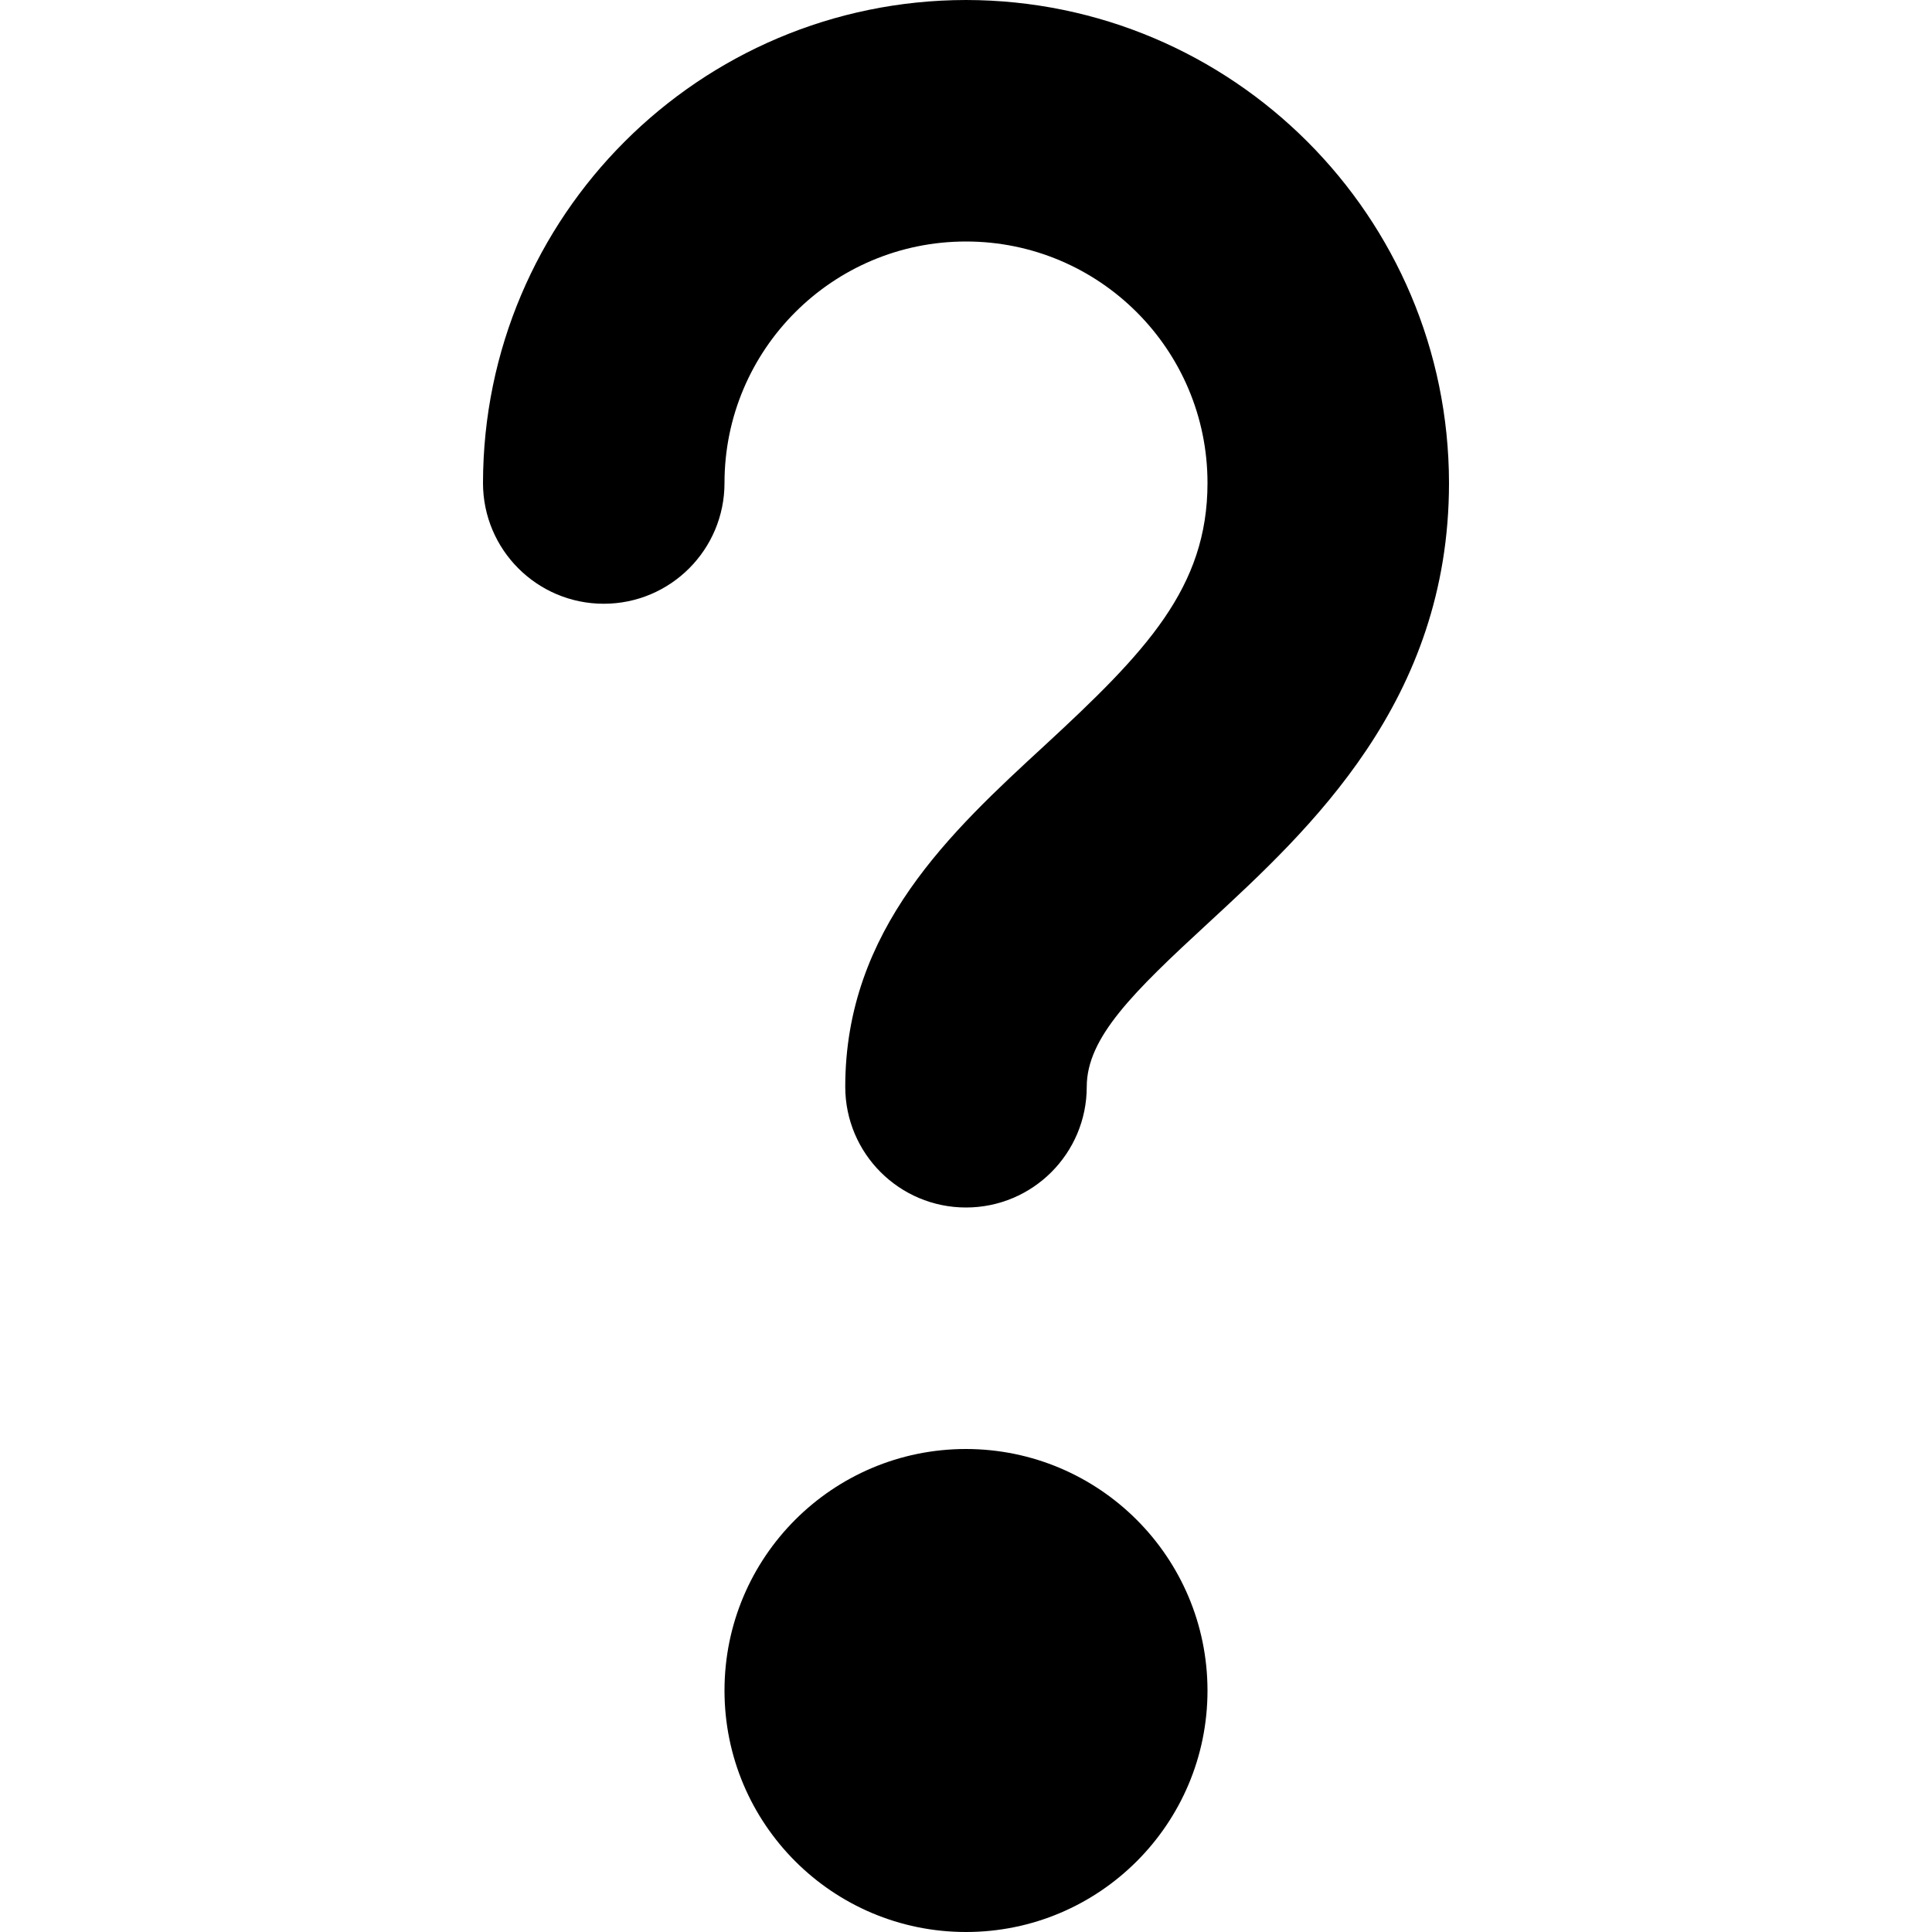
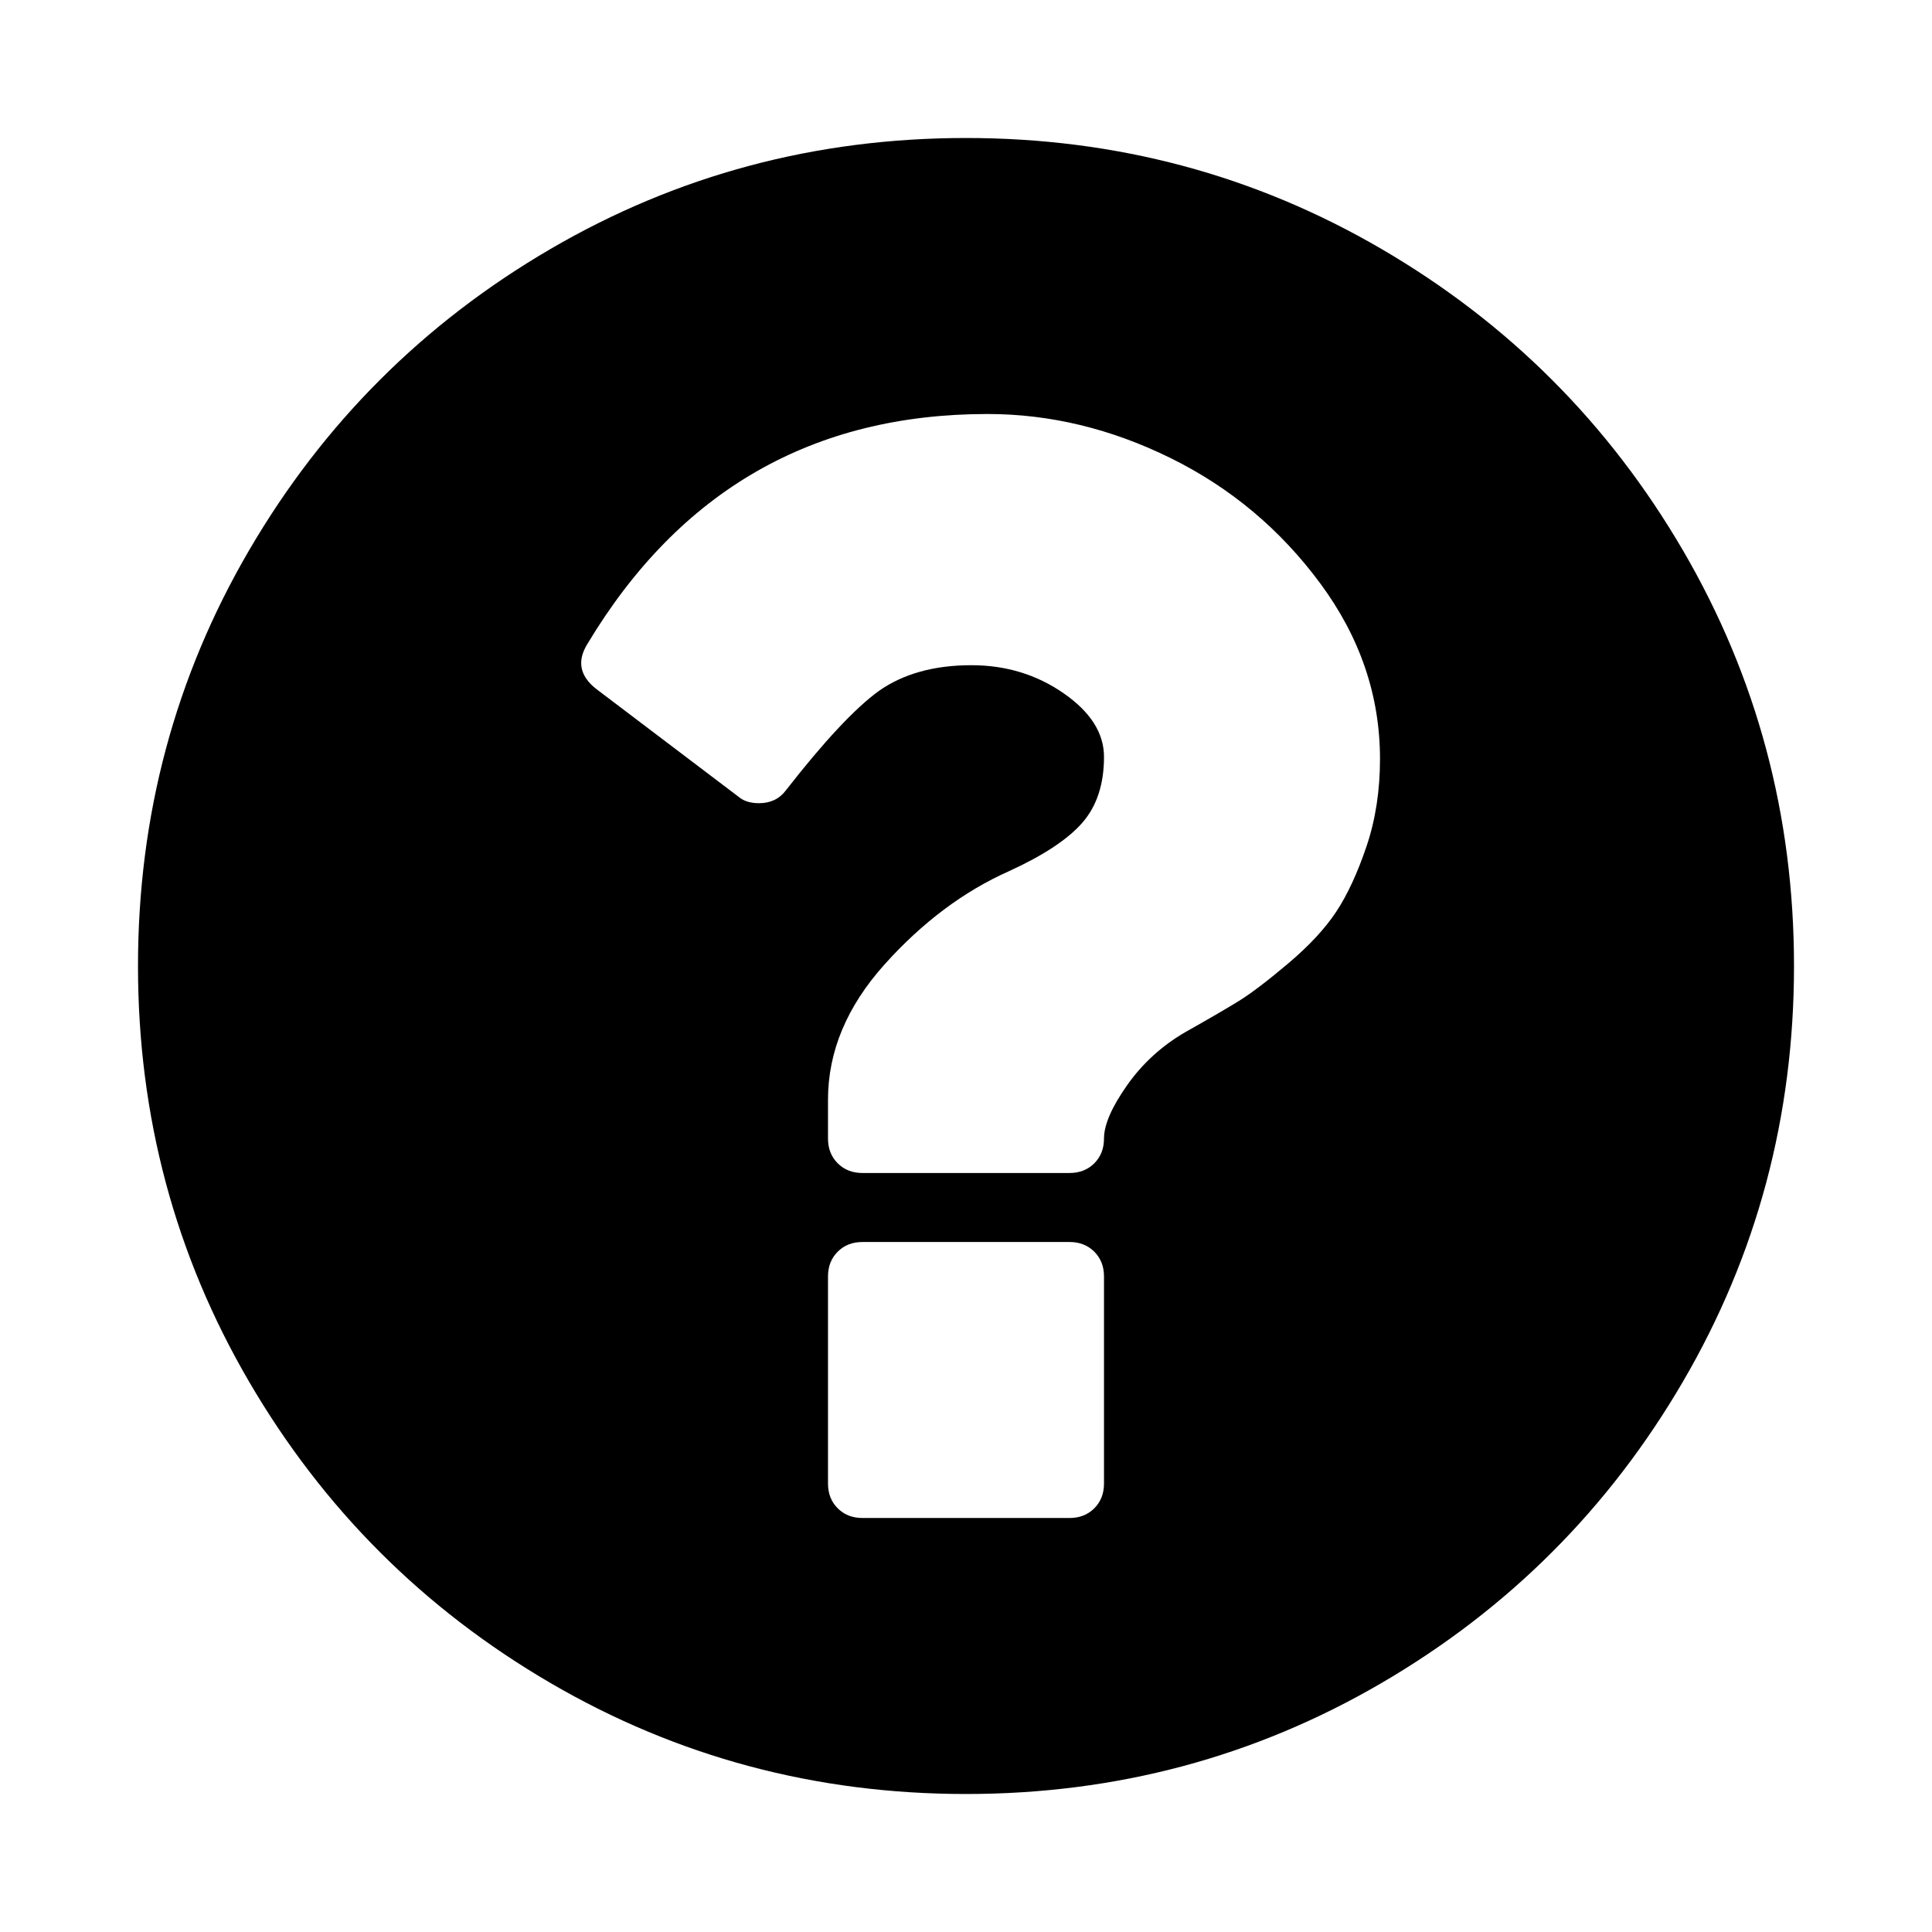
- <svg xmlns="http://www.w3.org/2000/svg" viewBox="0 0 96 96">
-   <g>
-     <path d="M48,0A24.027,24.027,0,0,0,24,24a6,6,0,0,0,12,0,12,12,0,0,1,24,0c0,5.203-3.059,8.396-8.086,13.037C47.262,41.32,42,46.172,42,54a6,6,0,0,0,12,0c0-2.443,2.297-4.688,6.047-8.145C65.086,41.203,72,34.834,72,24A24.027,24.027,0,0,0,48,0Z" />
-     <path d="M48,72A12,12,0,1,0,60,84,12.012,12.012,0,0,0,48,72Z" />
-   </g>
+ <svg xmlns="http://www.w3.org/2000/svg" height="1792" viewBox="0 0 1792 1792" width="1792">
+   <path d="M1024 1376v-192q0-14-9-23t-23-9h-192q-14 0-23 9t-9 23v192q0 14 9 23t23 9h192q14 0 23-9t9-23zm256-672q0-88-55.5-163t-138.5-116-170-41q-243 0-371 213-15 24 8 42l132 100q7 6 19 6 16 0 25-12 53-68 86-92 34-24 86-24 48 0 85.5 26t37.5 59q0 38-20 61t-68 45q-63 28-115.5 86.5t-52.5 125.5v36q0 14 9 23t23 9h192q14 0 23-9t9-23q0-19 21.5-49.5t54.5-49.5q32-18 49-28.5t46-35 44.5-48 28-60.5 12.5-81zm384 192q0 209-103 385.5t-279.5 279.5-385.5 103-385.5-103-279.5-279.5-103-385.5 103-385.5 279.5-279.5 385.5-103 385.5 103 279.5 279.5 103 385.5z" />
</svg>
